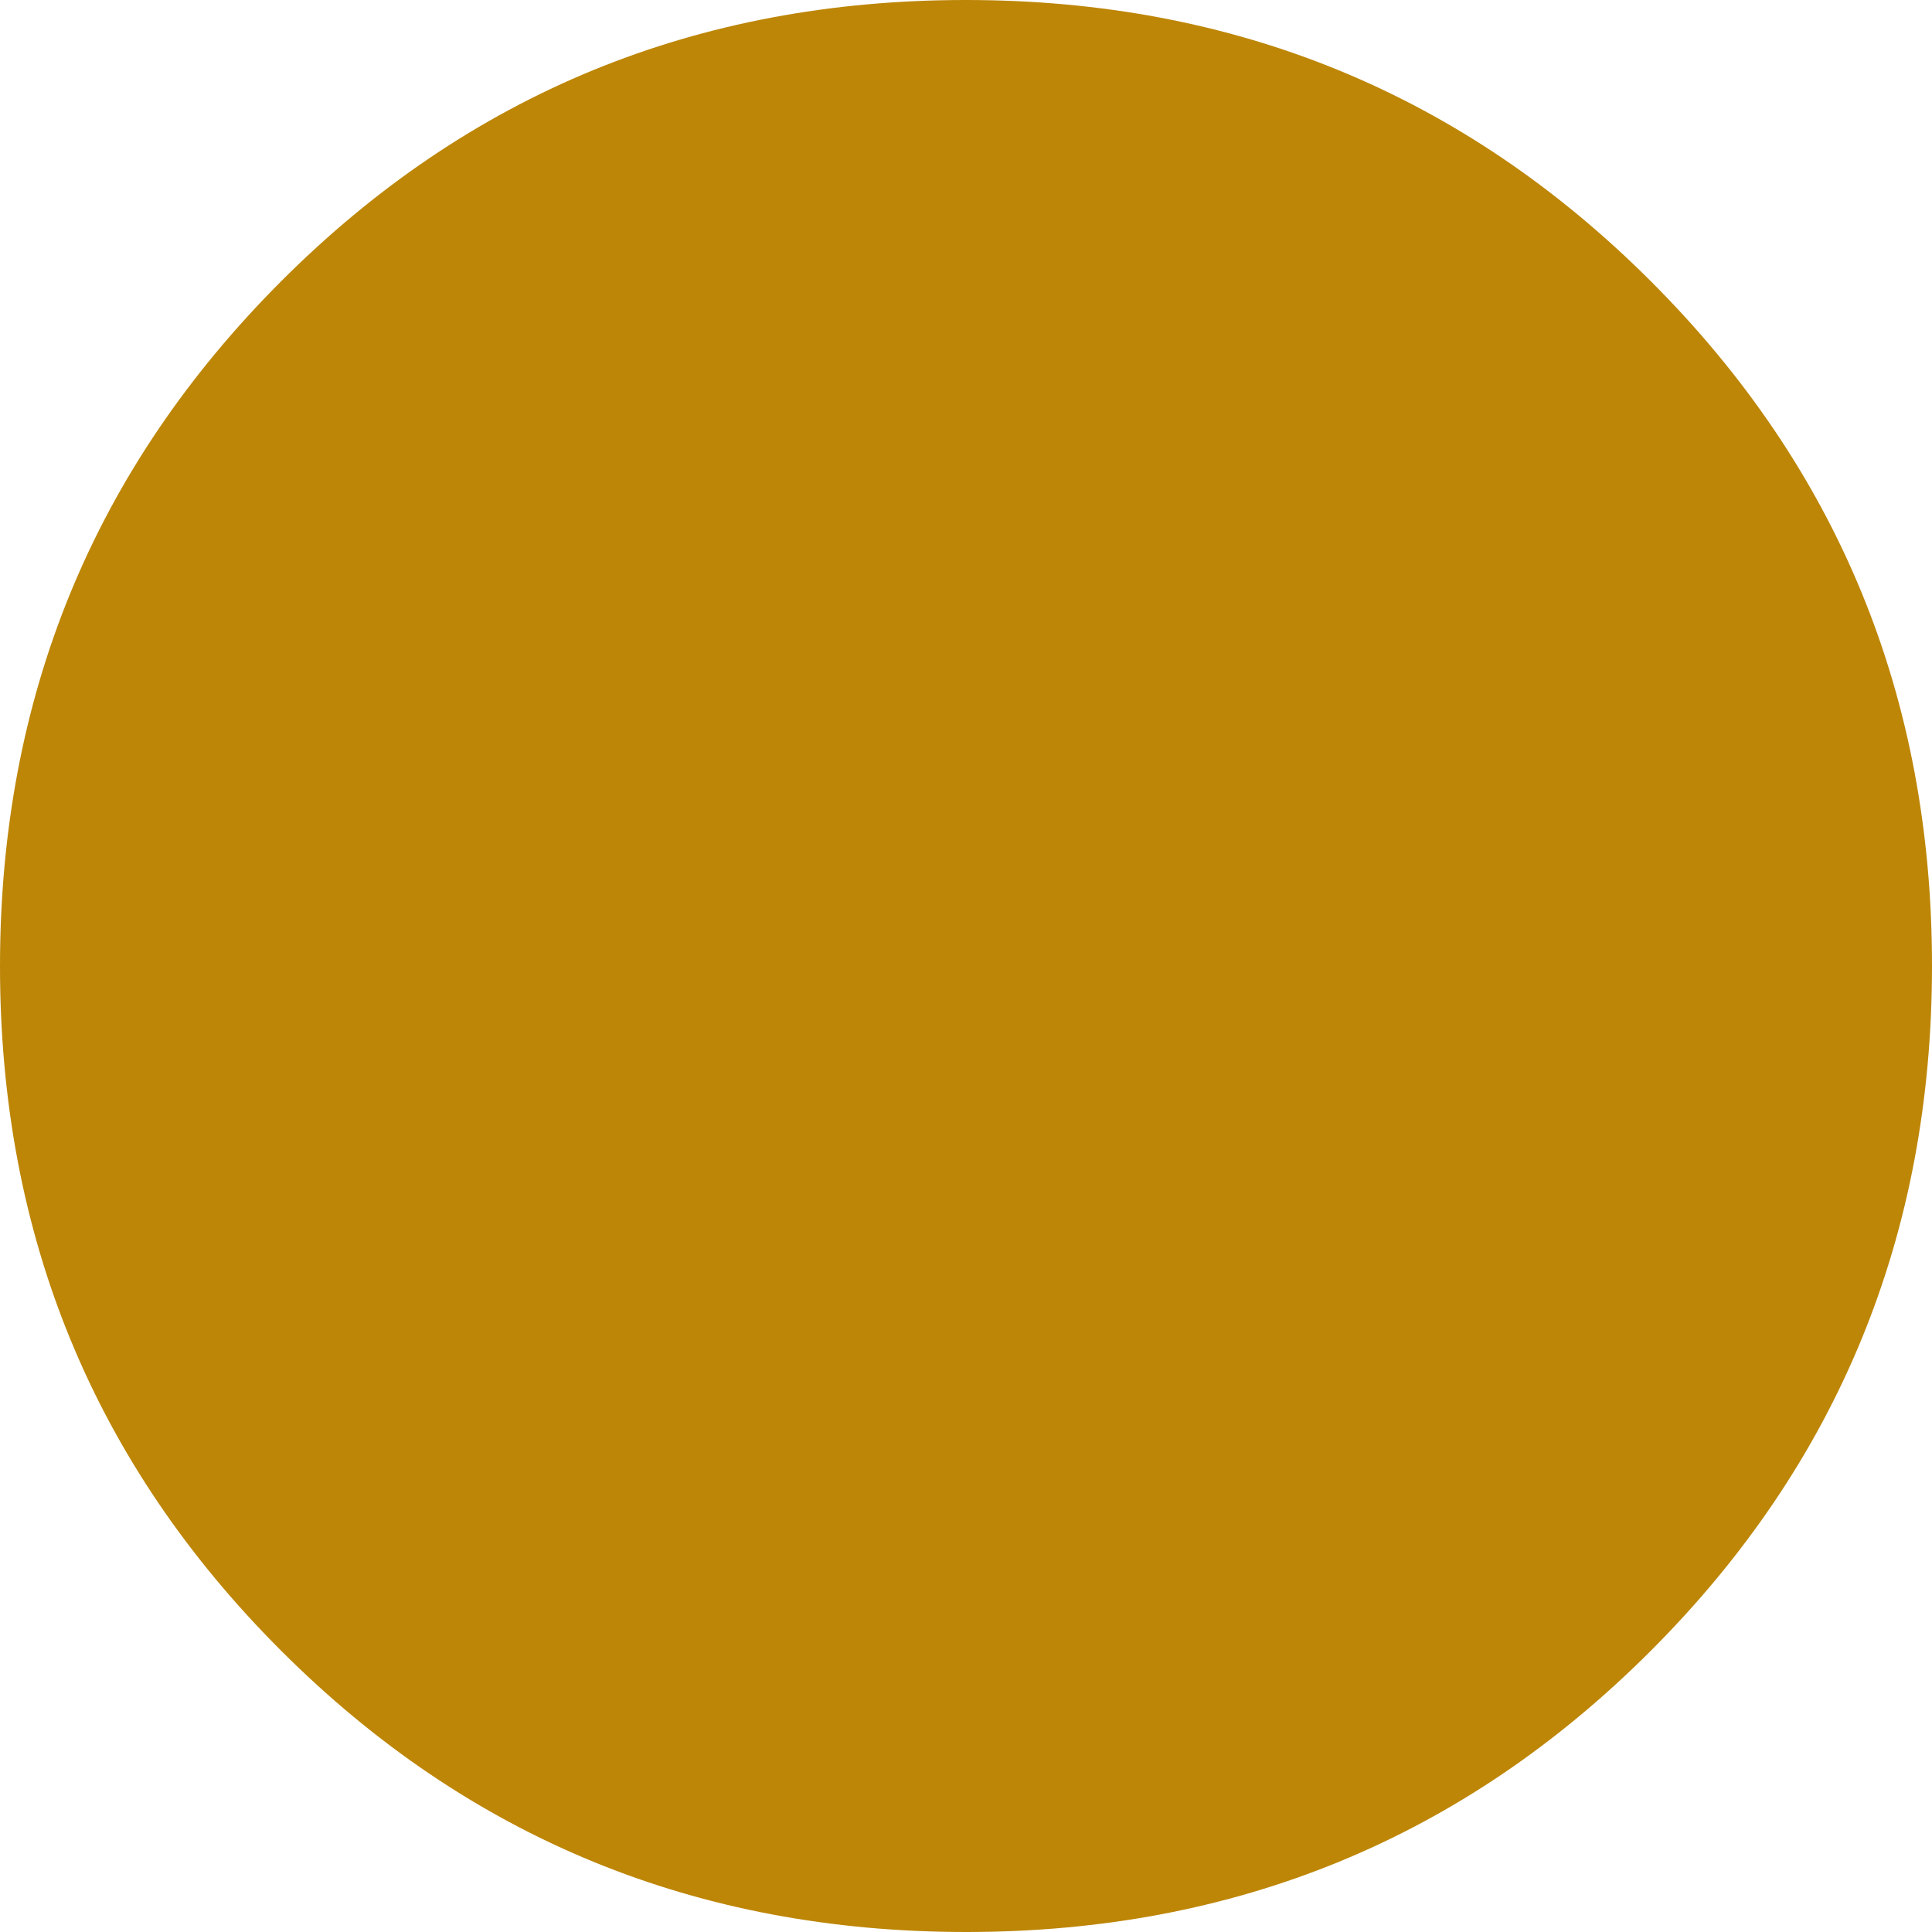
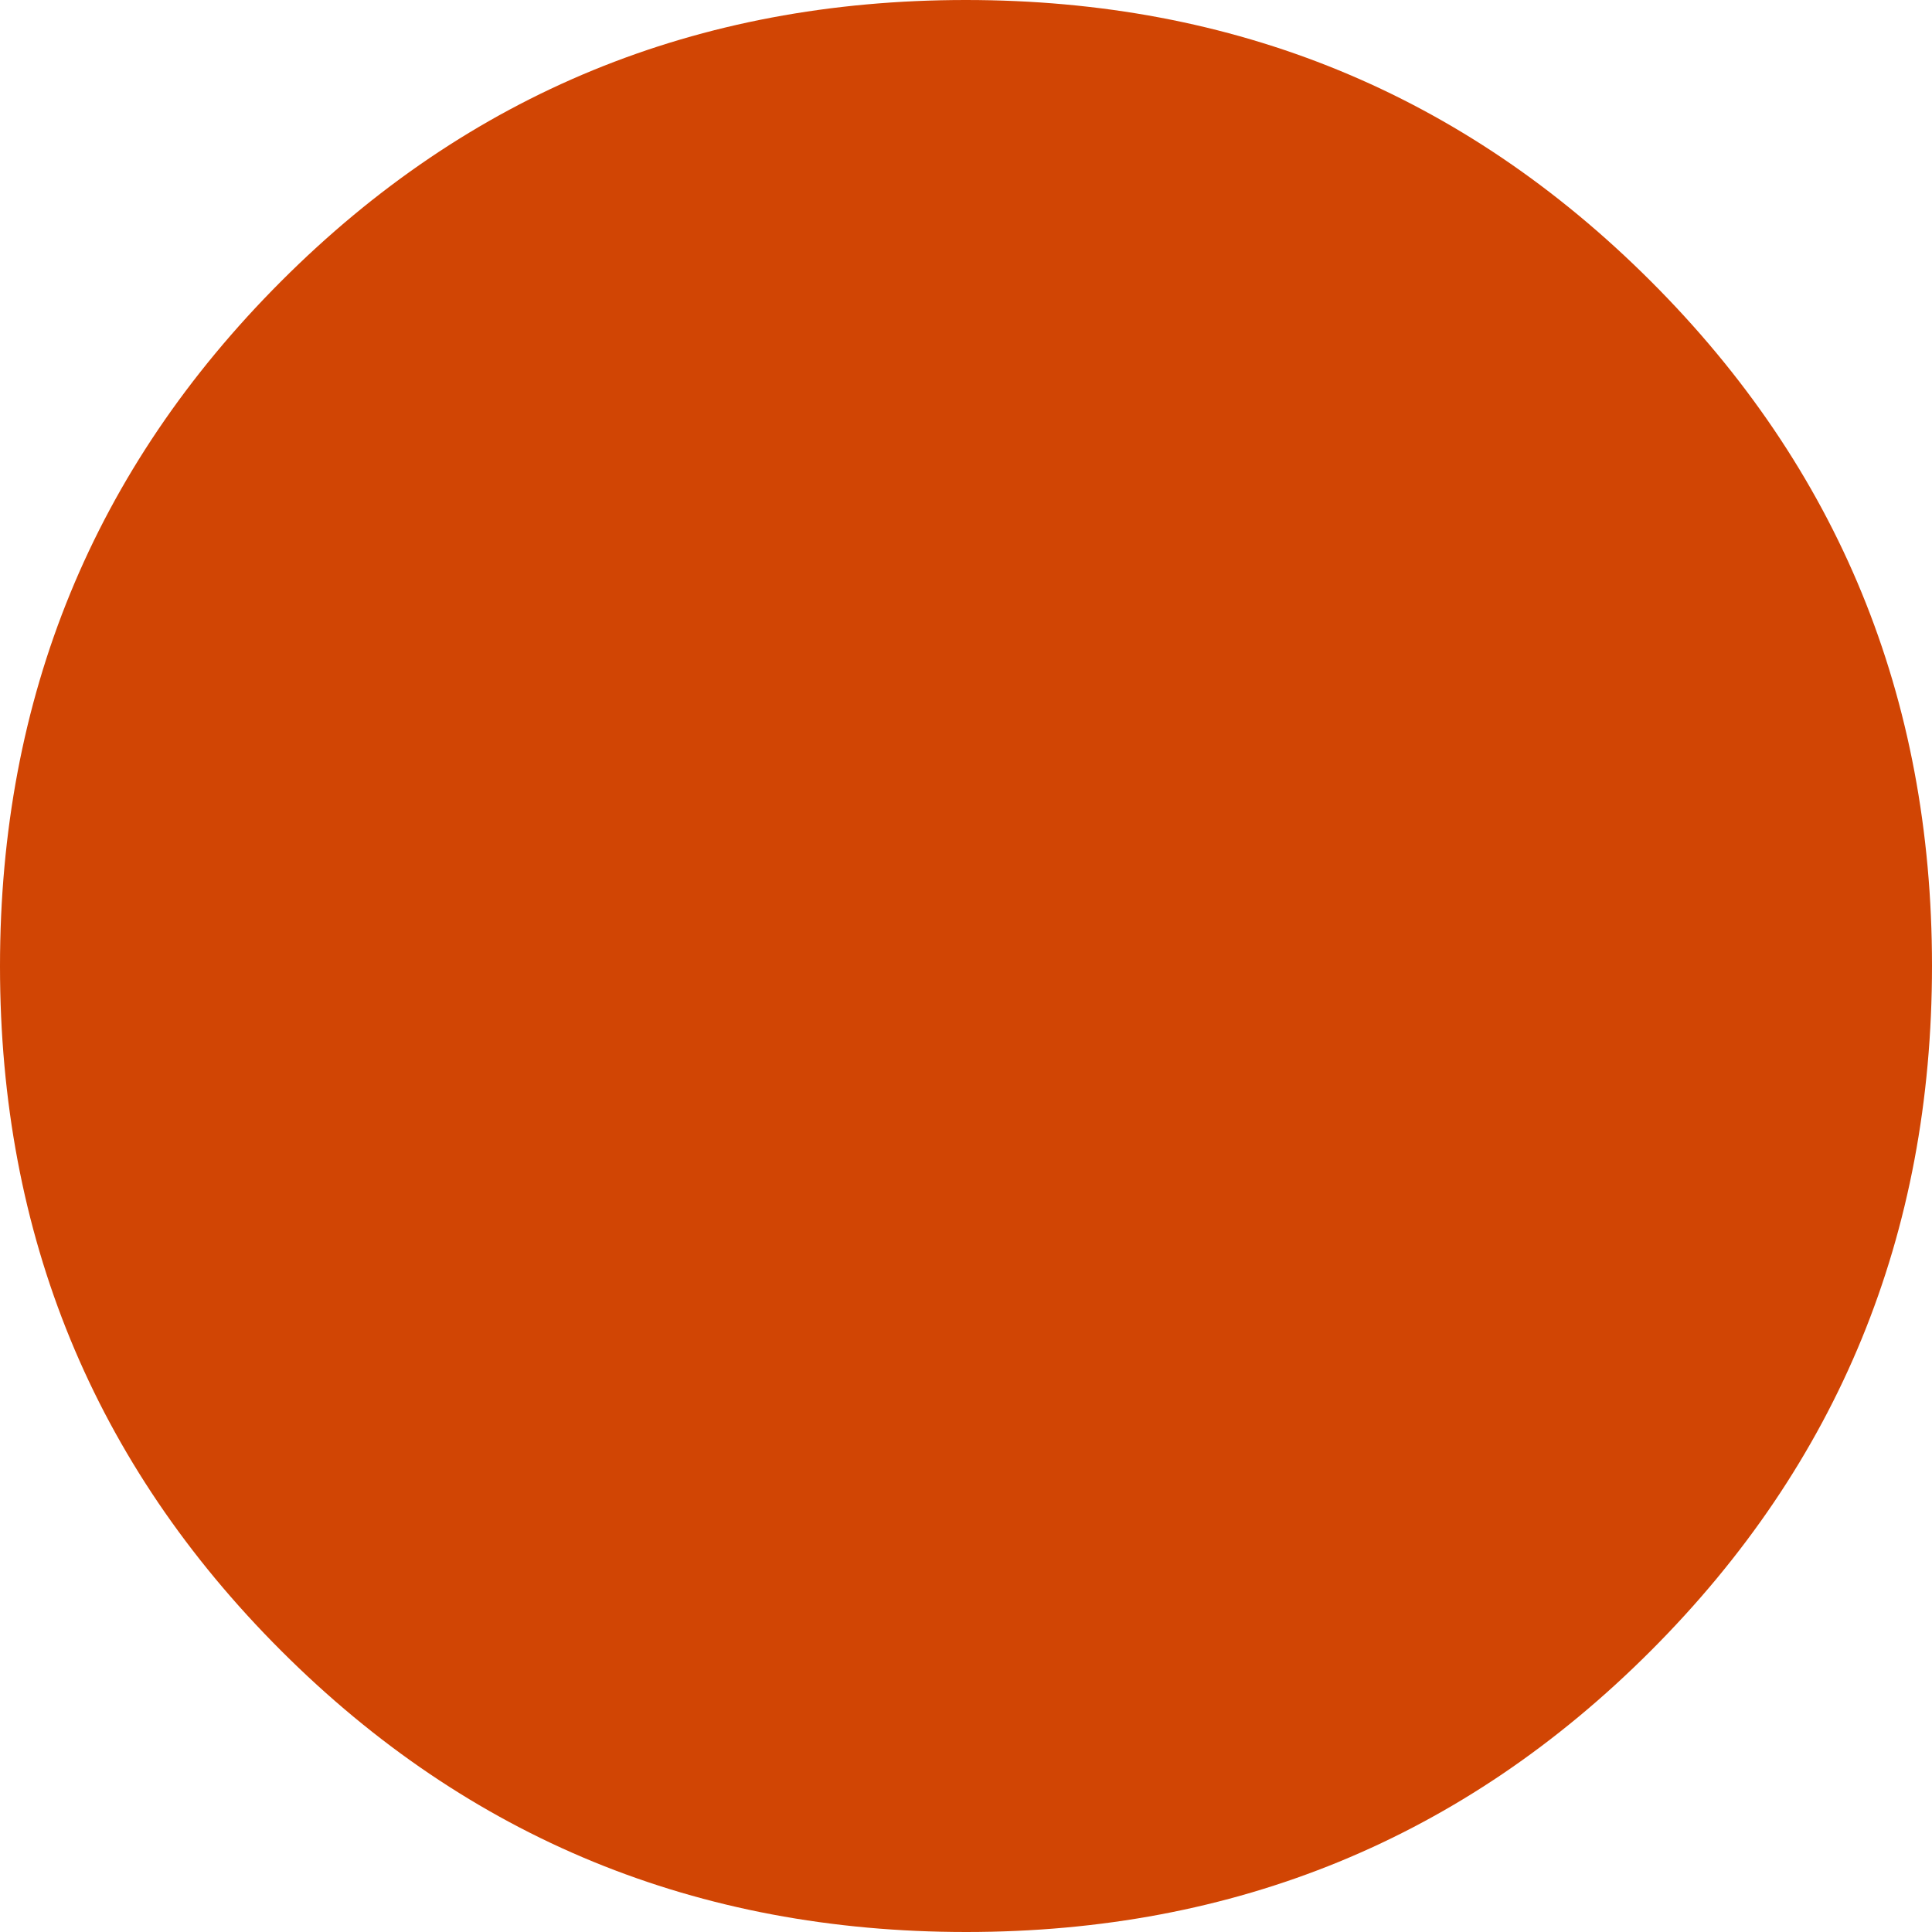
<svg xmlns="http://www.w3.org/2000/svg" width="10" height="10" viewBox="0 0 10 10" fill="none">
-   <path d="M5.001 10C3.609 10 2.427 9.515 1.456 8.545C0.485 7.575 0 6.394 0 5.001C0 3.609 0.485 2.427 1.455 1.456C2.425 0.485 3.606 0 4.999 0C6.391 0 7.573 0.485 8.544 1.455C9.515 2.425 10 3.606 10 4.999C10 6.391 9.515 7.573 8.545 8.544C7.575 9.515 6.394 10 5.001 10Z" fill="#BD8607" />
+   <path d="M5.001 10C3.609 10 2.427 9.515 1.456 8.545C0.485 7.575 0 6.394 0 5.001C0 3.609 0.485 2.427 1.455 1.456C2.425 0.485 3.606 0 4.999 0C6.391 0 7.573 0.485 8.544 1.455C9.515 2.425 10 3.606 10 4.999C10 6.391 9.515 7.573 8.545 8.544C7.575 9.515 6.394 10 5.001 10Z" fill="#D14504" />
</svg>
